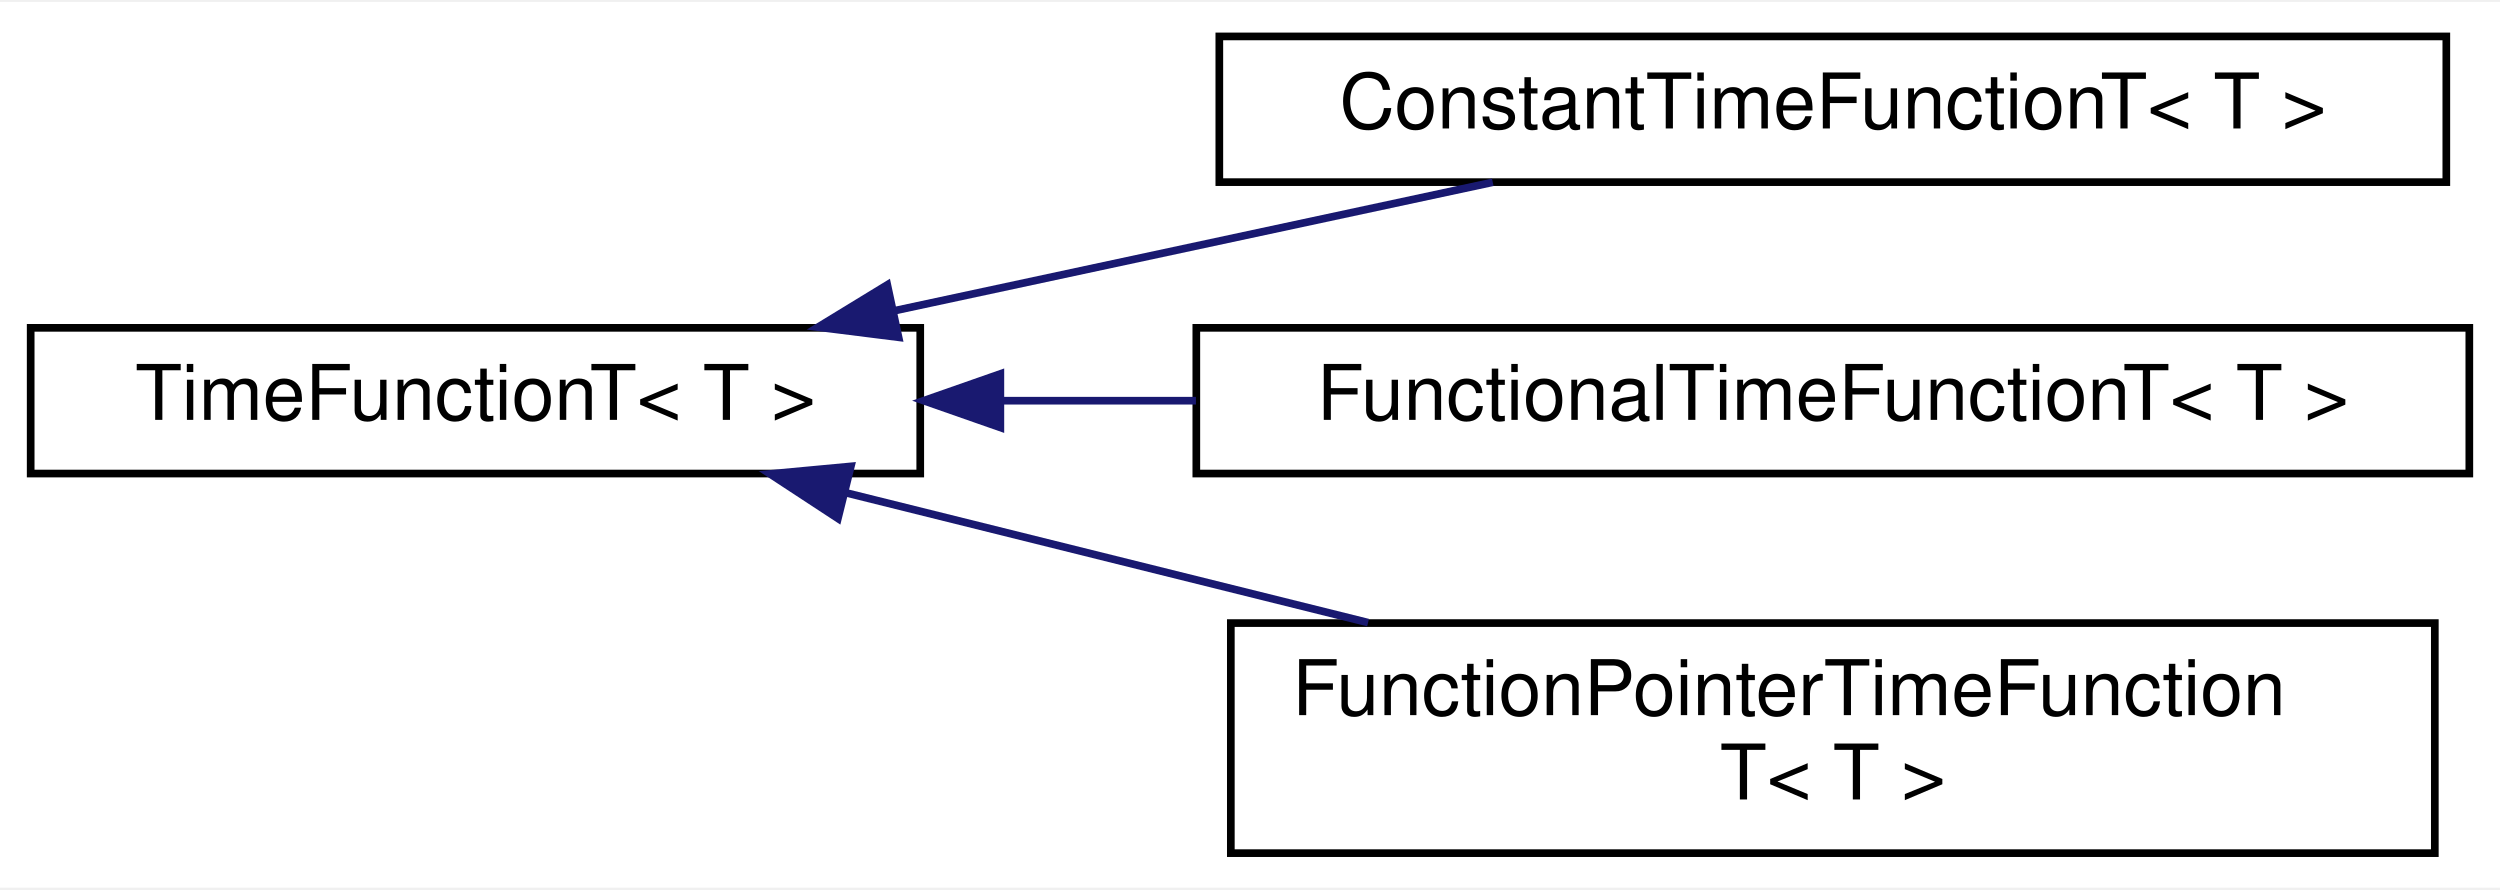
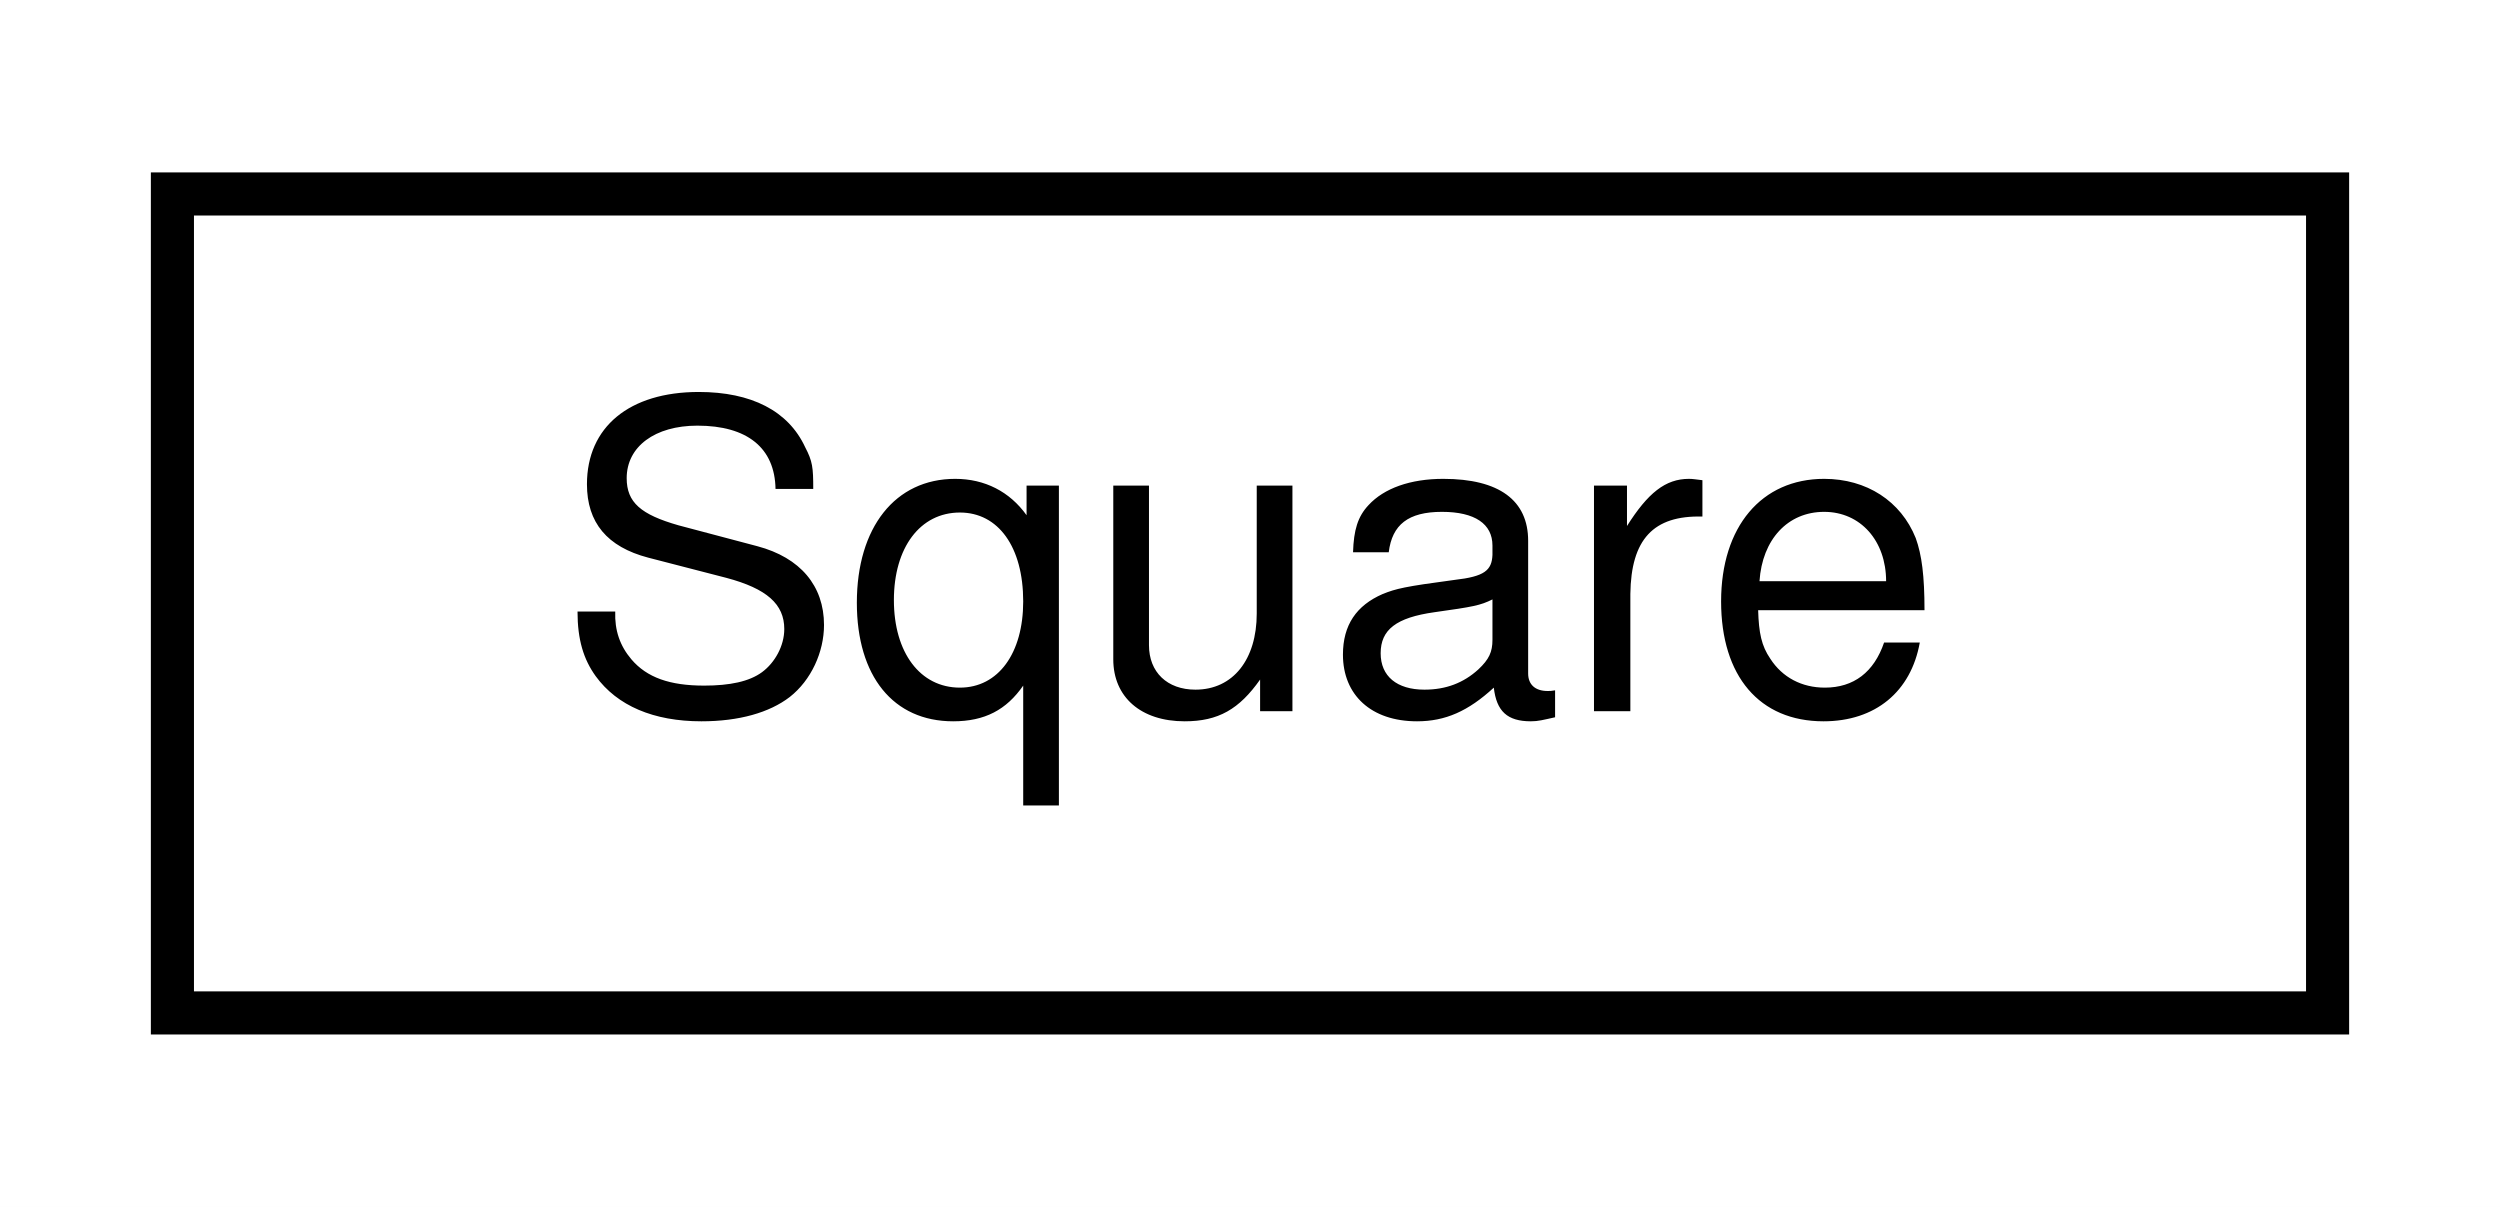
- <svg xmlns="http://www.w3.org/2000/svg" xmlns:xlink="http://www.w3.org/1999/xlink" width="326pt" height="116pt" viewBox="0.00 0.00 326.00 115.50">
-   <g id="graph0" class="graph" transform="scale(1 1) rotate(0) translate(4 111.5)">
-     <polygon fill="#ffffff" stroke="transparent" points="-4,4 -4,-111.5 322,-111.5 322,4 -4,4" />
+ <svg xmlns="http://www.w3.org/2000/svg" xmlns:xlink="http://www.w3.org/1999/xlink" width="58pt" height="28pt" viewBox="0.00 0.00 58.00 28.00">
+   <g id="graph0" class="graph" transform="scale(1 1) rotate(0) translate(4 24)">
+     <polygon fill="#ffffff" stroke="transparent" points="-4,4 -4,-24 54,-24 54,4 -4,4" />
    <g id="node1" class="node">
      <g id="a_node1">
-         <a xlink:href="structTimeFunctionT.html" target="_top" xlink:title=" ">
-           <polygon fill="#ffffff" stroke="#000000" points="0,-50 0,-69 116,-69 116,-50 0,-50" />
-           <text text-anchor="middle" x="58" y="-57" font-family="Helvetica,sans-Serif" font-size="10.00" fill="#000000">TimeFunctionT&lt; T &gt;</text>
+         <a xlink:href="structSquare.html" target="_top" xlink:title=" ">
+           <polygon fill="#ffffff" stroke="#000000" points="0,-.5 0,-19.5 50,-19.5 50,-.5 0,-.5" />
+           <text text-anchor="middle" x="25" y="-7.5" font-family="Helvetica,sans-Serif" font-size="10.00" fill="#000000">Square</text>
        </a>
      </g>
    </g>
-     <g id="node2" class="node">
-       <g id="a_node2">
-         <a xlink:href="structConstantTimeFunctionT.html" target="_top" xlink:title=" ">
-           <polygon fill="#ffffff" stroke="#000000" points="155,-88 155,-107 315,-107 315,-88 155,-88" />
-           <text text-anchor="middle" x="235" y="-95" font-family="Helvetica,sans-Serif" font-size="10.00" fill="#000000">ConstantTimeFunctionT&lt; T &gt;</text>
-         </a>
-       </g>
-     </g>
-     <g id="edge1" class="edge">
-       <path fill="none" stroke="#191970" d="M112.742,-71.253C137.77,-76.626 167.035,-82.909 190.657,-87.98" />
-       <polygon fill="#191970" stroke="#191970" points="113.177,-67.766 102.665,-69.089 111.707,-74.61 113.177,-67.766" />
-     </g>
-     <g id="node3" class="node">
-       <g id="a_node3">
-         <a xlink:href="structFunctionalTimeFunctionT.html" target="_top" xlink:title=" ">
-           <polygon fill="#ffffff" stroke="#000000" points="152,-50 152,-69 318,-69 318,-50 152,-50" />
-           <text text-anchor="middle" x="235" y="-57" font-family="Helvetica,sans-Serif" font-size="10.00" fill="#000000">FunctionalTimeFunctionT&lt; T &gt;</text>
-         </a>
-       </g>
-     </g>
-     <g id="edge2" class="edge">
-       <path fill="none" stroke="#191970" d="M126.481,-59.5C134.827,-59.5 143.424,-59.5 151.953,-59.5" />
-       <polygon fill="#191970" stroke="#191970" points="126.447,-56 116.447,-59.5 126.447,-63 126.447,-56" />
-     </g>
-     <g id="node4" class="node">
-       <g id="a_node4">
-         <a xlink:href="structFunctionPointerTimeFunctionT.html" target="_top" xlink:title=" ">
-           <polygon fill="#ffffff" stroke="#000000" points="156.5,-.5 156.5,-30.5 313.5,-30.5 313.5,-.5 156.5,-.5" />
-           <text text-anchor="start" x="164.5" y="-18.5" font-family="Helvetica,sans-Serif" font-size="10.00" fill="#000000">FunctionPointerTimeFunction</text>
-           <text text-anchor="middle" x="235" y="-7.5" font-family="Helvetica,sans-Serif" font-size="10.00" fill="#000000">T&lt; T &gt;</text>
-         </a>
-       </g>
-     </g>
-     <g id="edge3" class="edge">
-       <path fill="none" stroke="#191970" d="M106.378,-47.474C127.373,-42.255 152.19,-36.086 174.396,-30.565" />
-       <polygon fill="#191970" stroke="#191970" points="105.267,-44.144 96.406,-49.953 106.955,-50.937 105.267,-44.144" />
-     </g>
  </g>
</svg>
